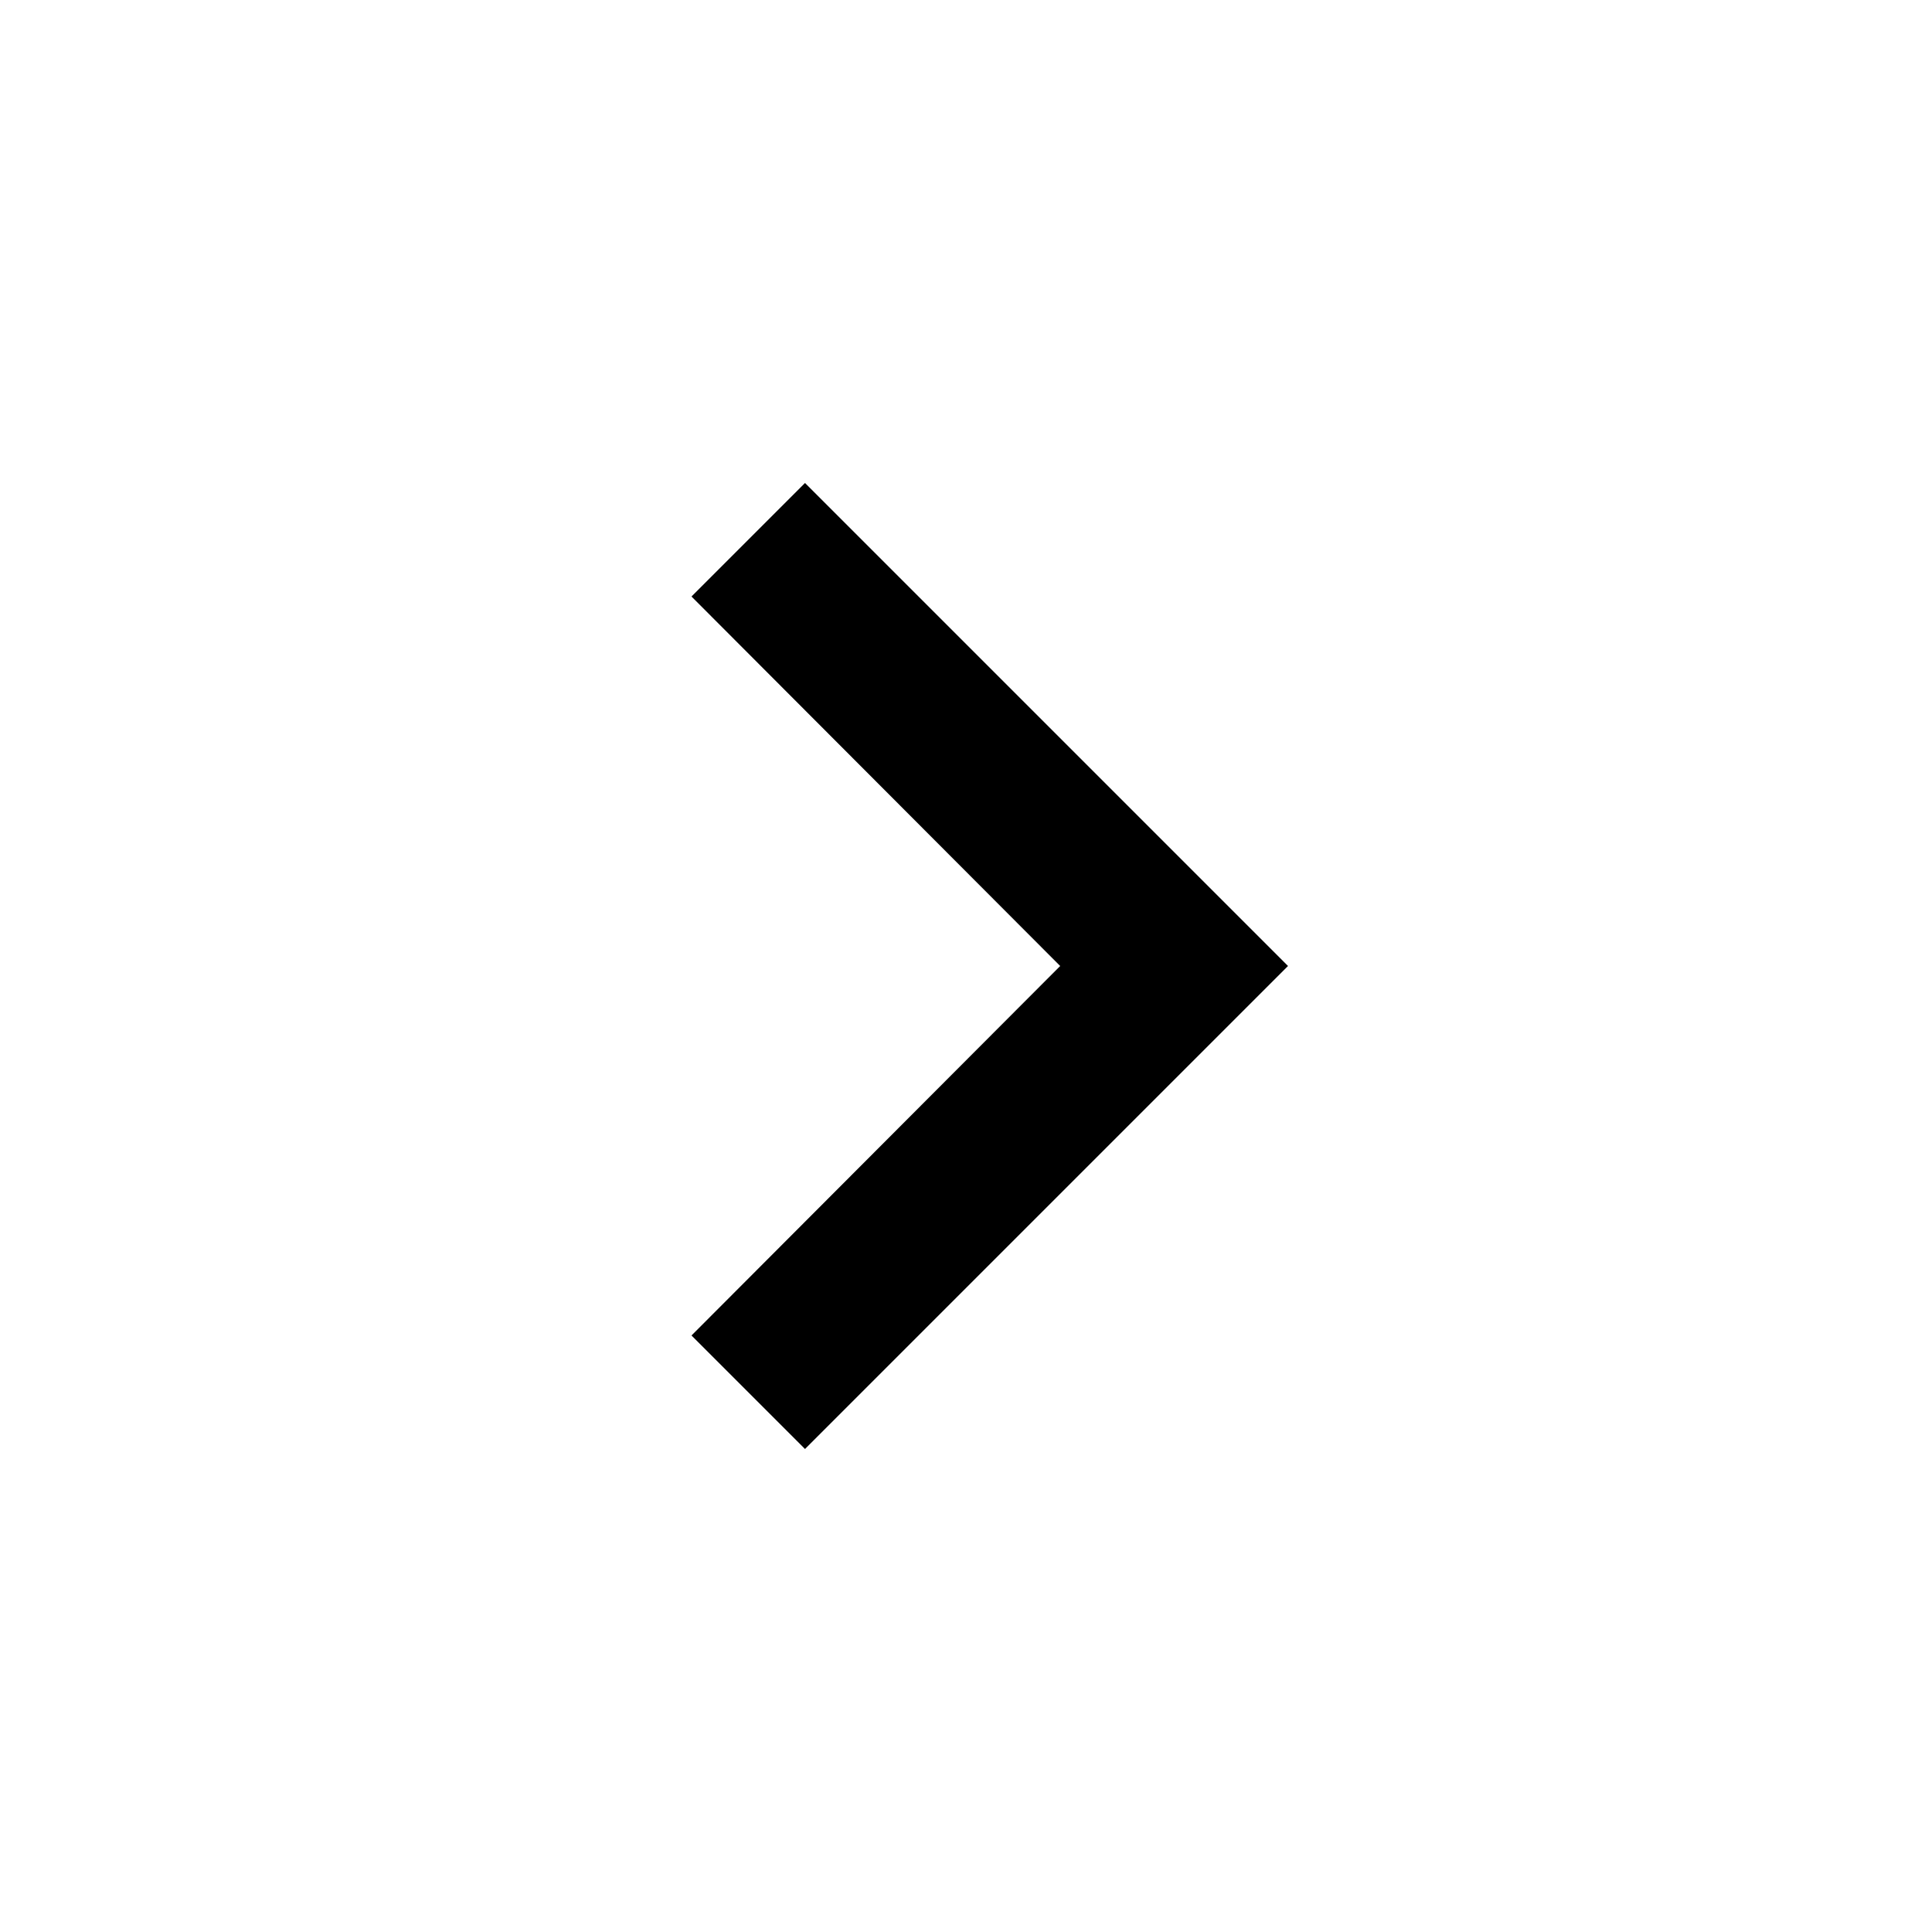
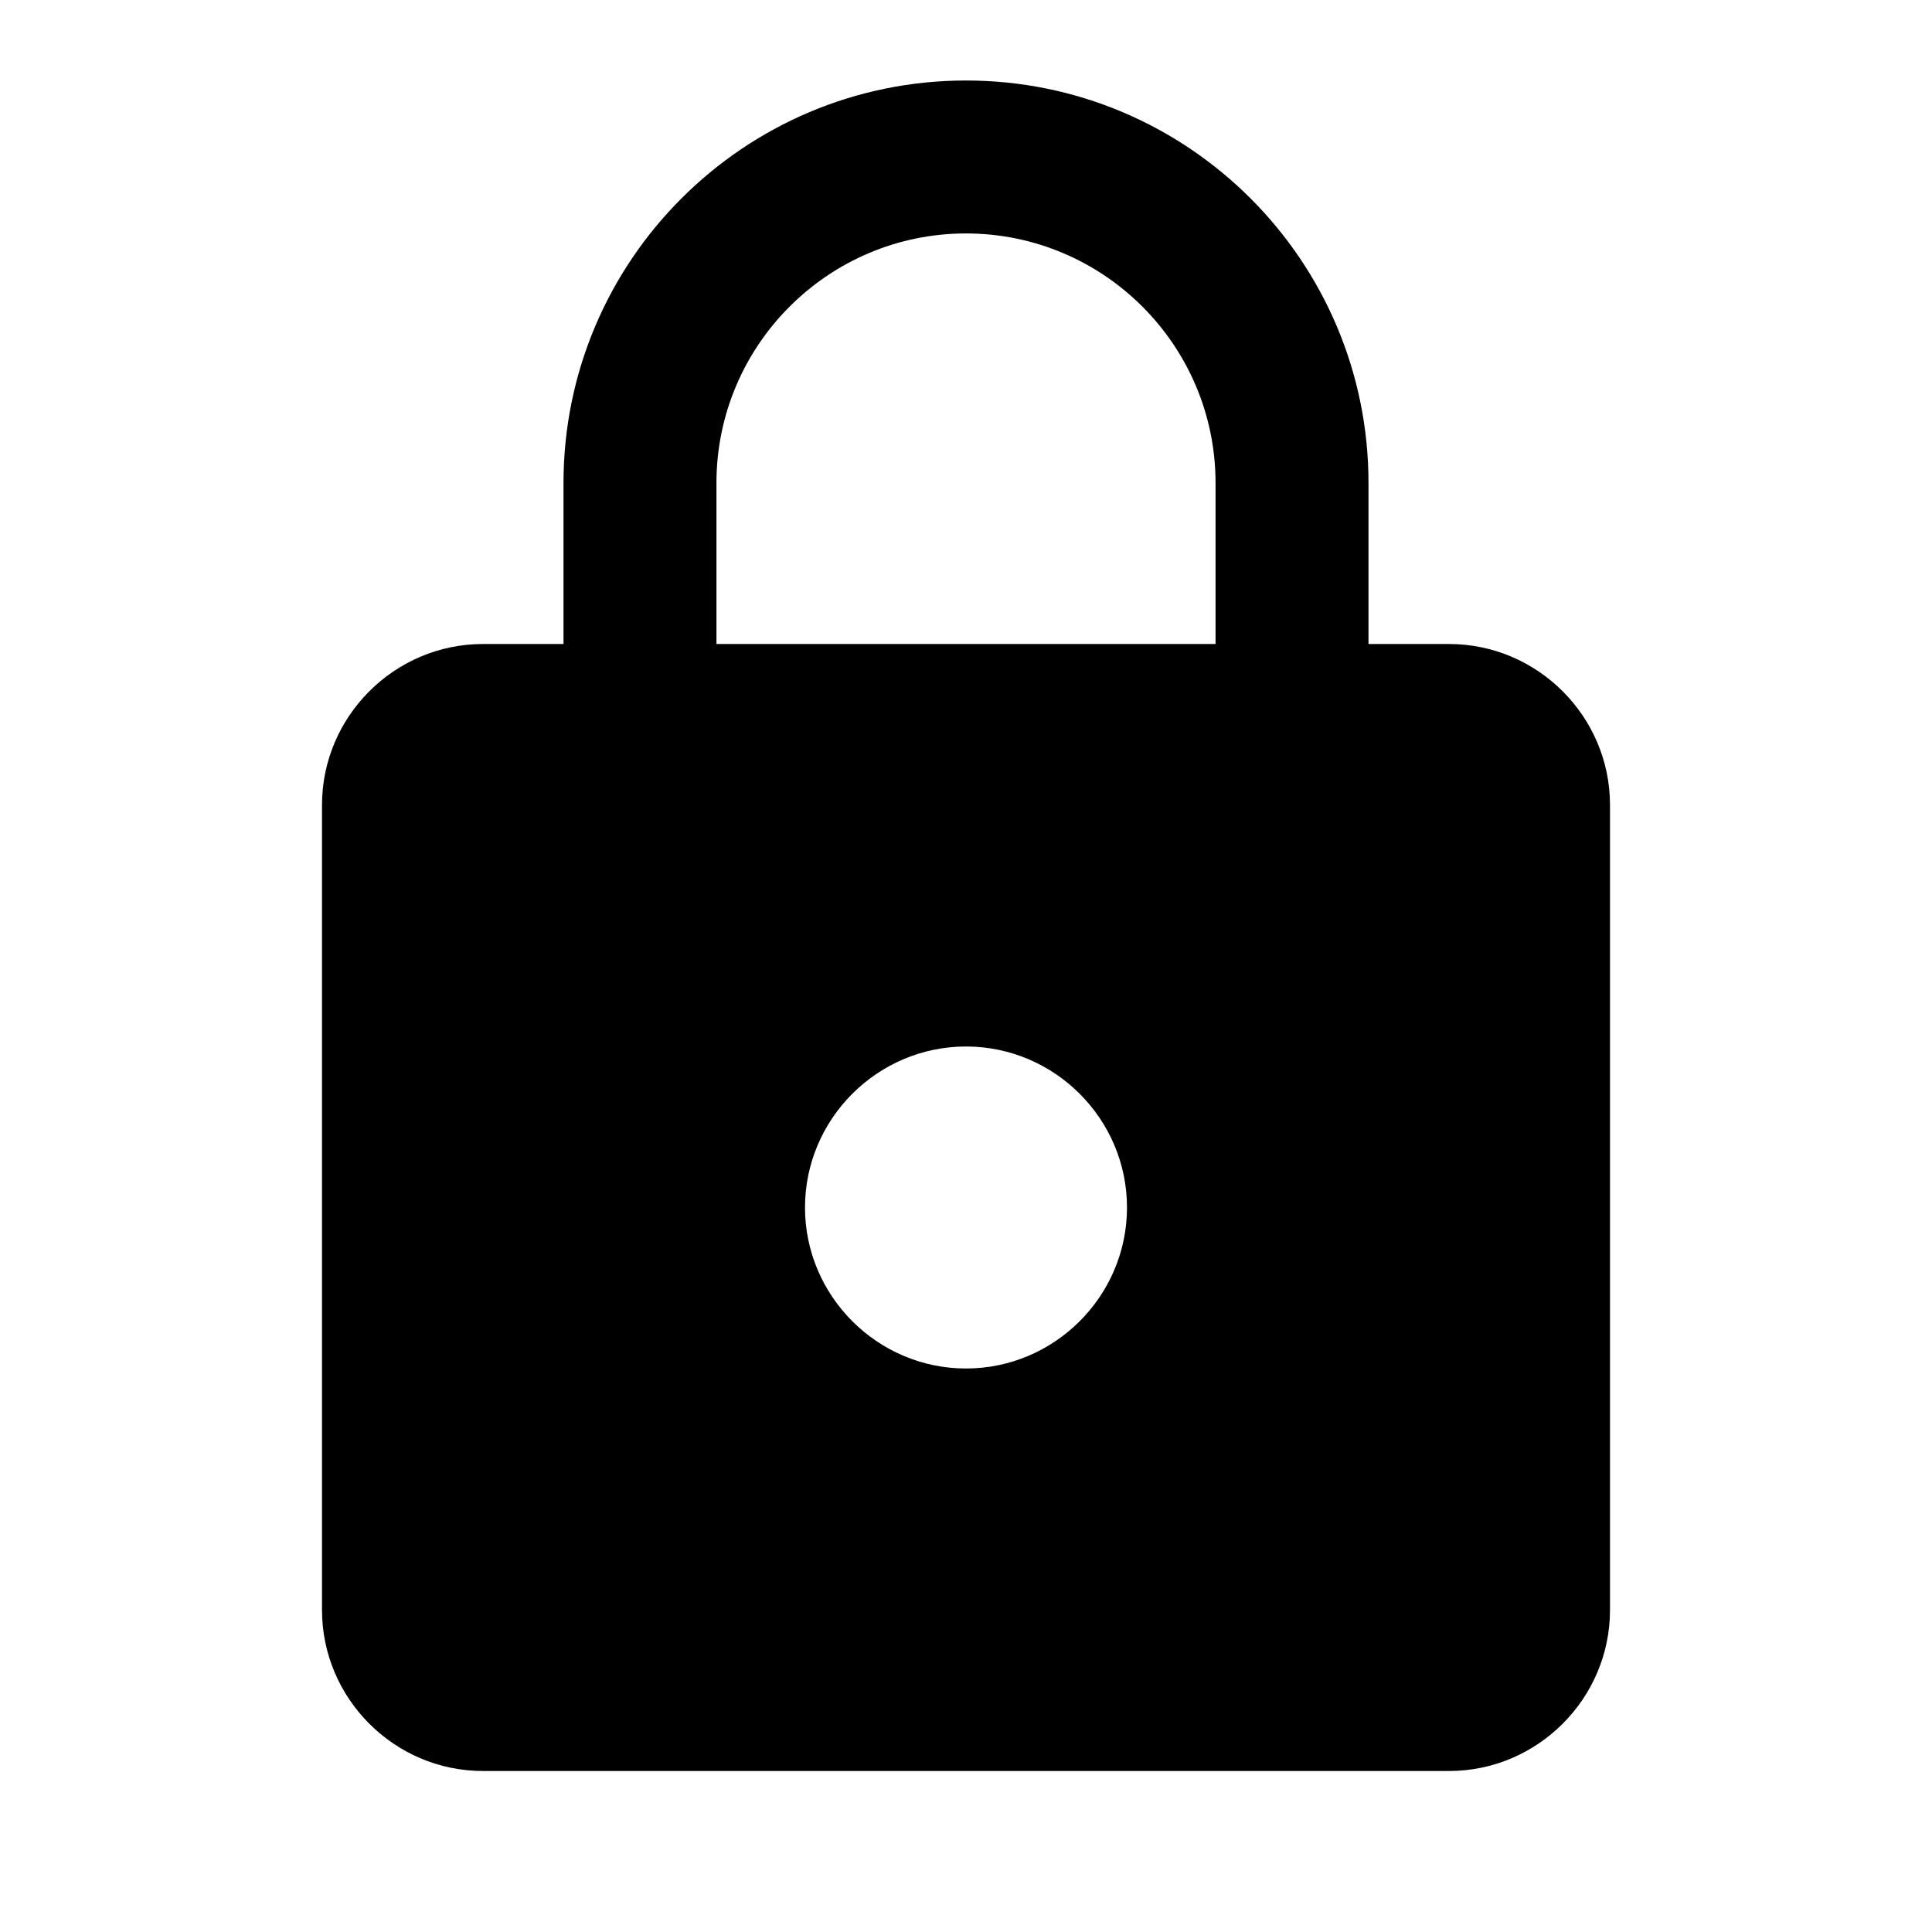
<svg xmlns="http://www.w3.org/2000/svg" height="24px" viewBox="0 0 24 24" width="24px" fill="#000000">
-   <path d="M0 0h24v24H0V0z" fill="none" />
-   <path d="M8.59 16.59L13.17 12 8.59 7.41 10 6l6 6-6 6-1.41-1.41z" />
+   <path d="M0 0h24v24H0z" fill="none" />
+   <path d="M18 8h-1V6c0-2.76-2.24-5-5-5S7 3.24 7 6v2H6c-1.1 0-2 .9-2 2v10c0 1.1.9 2 2 2h12c1.1 0 2-.9 2-2V10c0-1.1-.9-2-2-2zm-6 9c-1.1 0-2-.9-2-2s.9-2 2-2 2 .9 2 2-.9 2-2 2zm3.1-9H8.9V6c0-1.71 1.39-3.1 3.1-3.1 1.71 0 3.1 1.39 3.1 3.1v2z" />
</svg>
